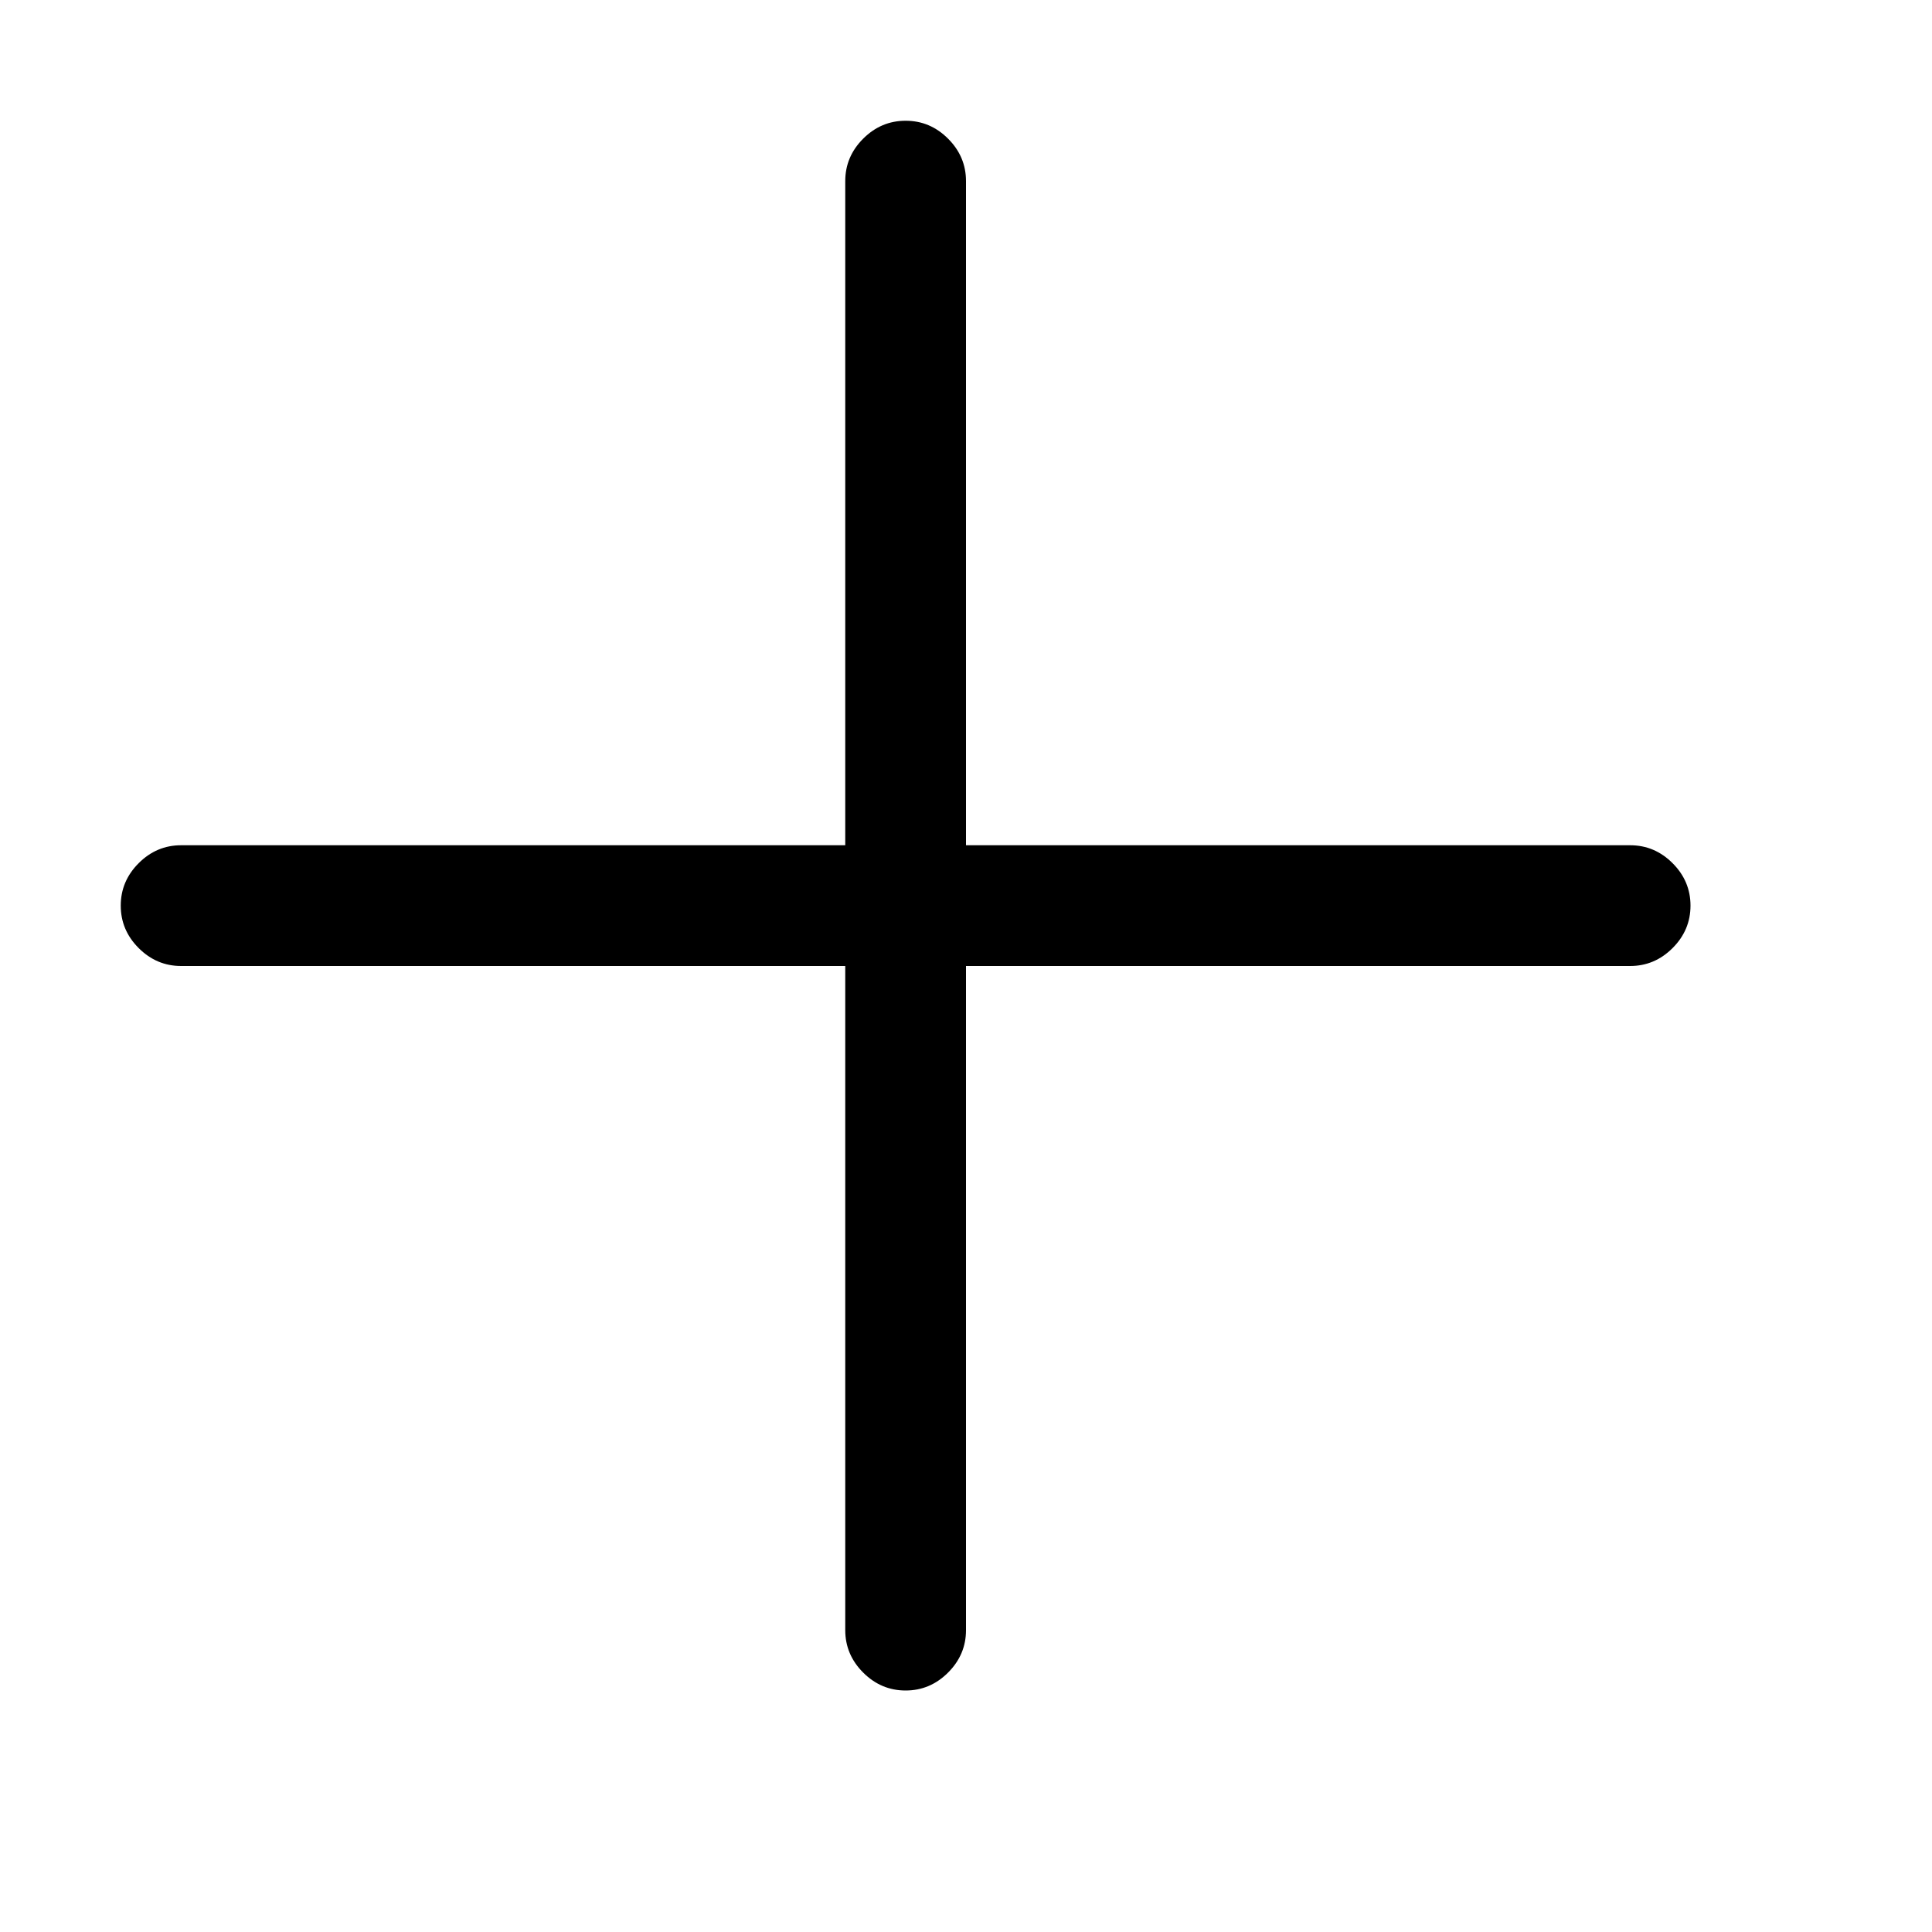
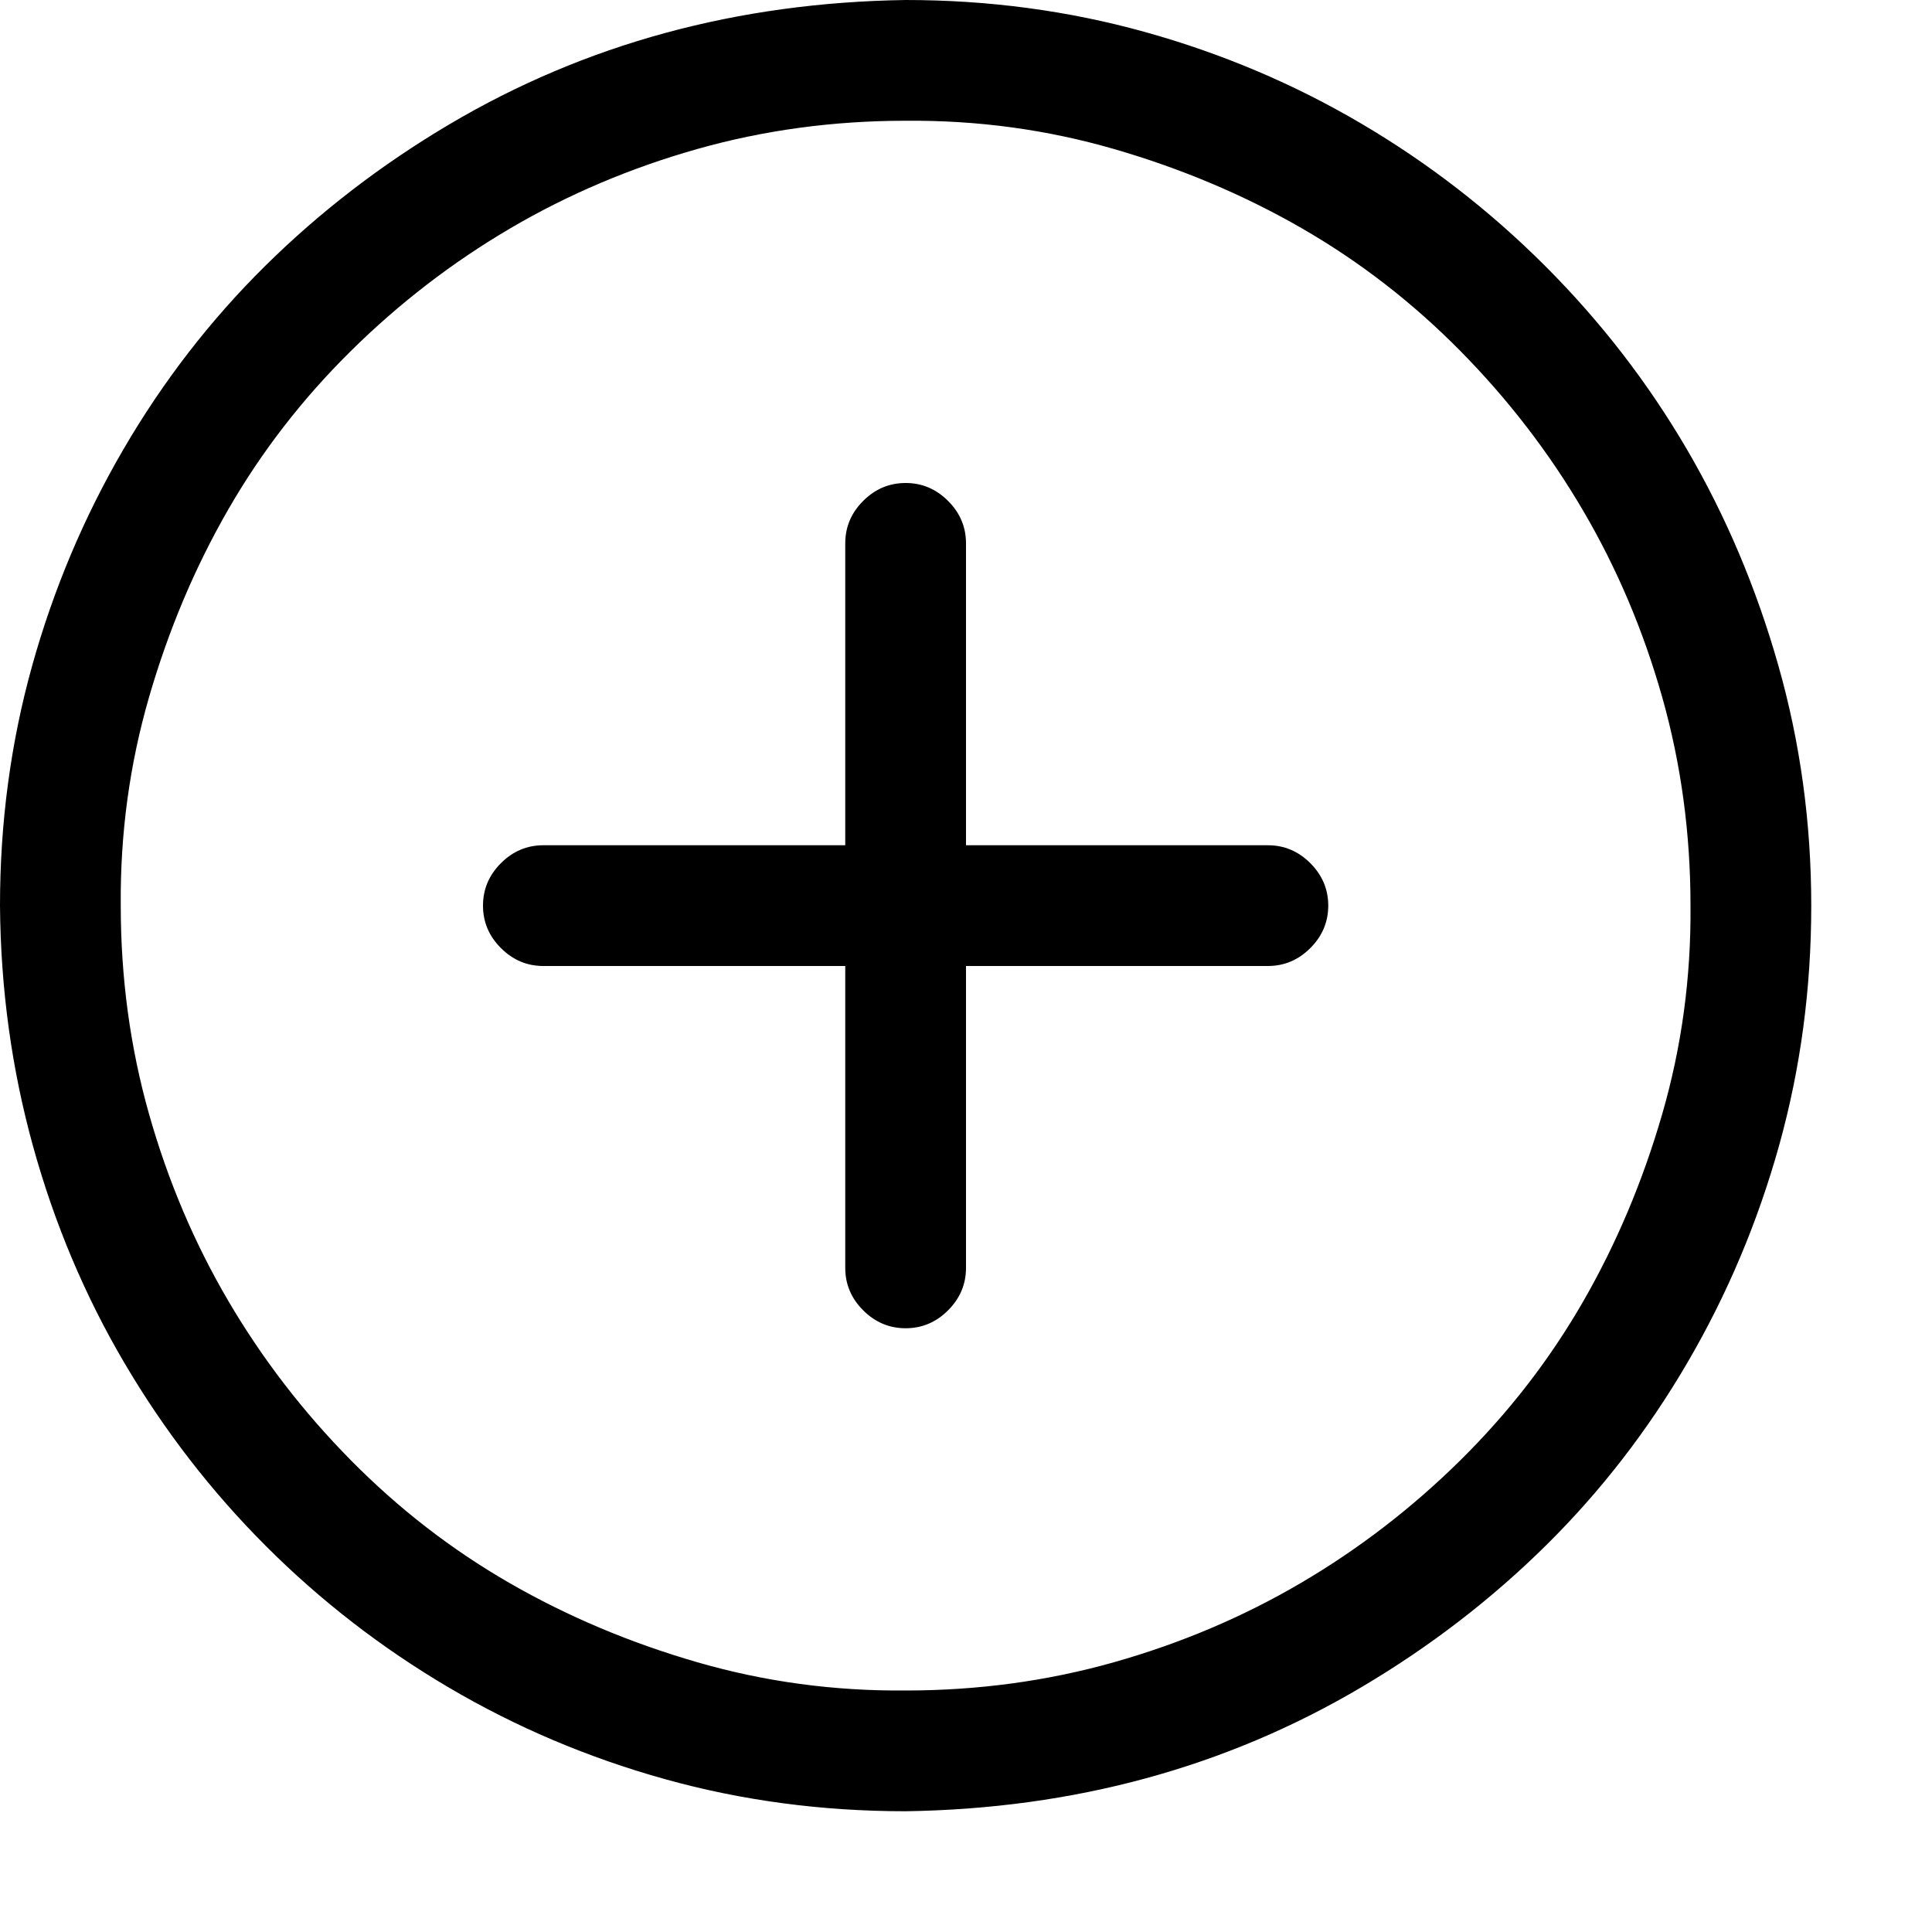
<svg xmlns="http://www.w3.org/2000/svg" viewBox="0 0 2048 2048">
-   <path d="M1792 960q0 26-19 45t-45 19h-704v704q0 26-19 45t-45 19q-26 0-45-19t-19-45v-704H192q-26 0-45-19t-19-45q0-26 19-45t45-19h704V192q0-26 19-45t45-19q26 0 45 19t19 45v704h704q26 0 45 19t19 45z" />
+   <path d="M0 960q0-132 34-254t97-230 150-194 195-150 229-97T960 0q132 0 254 34t229 97 195 151 150 194 97 229 35 255q0 132-34 254t-97 230-150 194-195 150-229 97-255 35q-133 0-255-34t-229-97-194-150-150-194-97-230T0 960zm1792 0q0-115-30-221t-84-198-130-169-168-130-199-84-221-30q-115 0-221 30t-198 84-169 130-130 168-84 199-30 221q0 115 30 221t84 198 130 169 168 130 199 84 221 30q115 0 221-30t198-84 169-130 130-168 84-199 30-221zm-896 64H576q-26 0-45-19t-19-45q0-26 19-45t45-19h320V576q0-26 19-45t45-19q26 0 45 19t19 45v320h320q26 0 45 19t19 45q0 26-19 45t-45 19h-320v320q0 26-19 45t-45 19q-26 0-45-19t-19-45v-320z" />
</svg>
